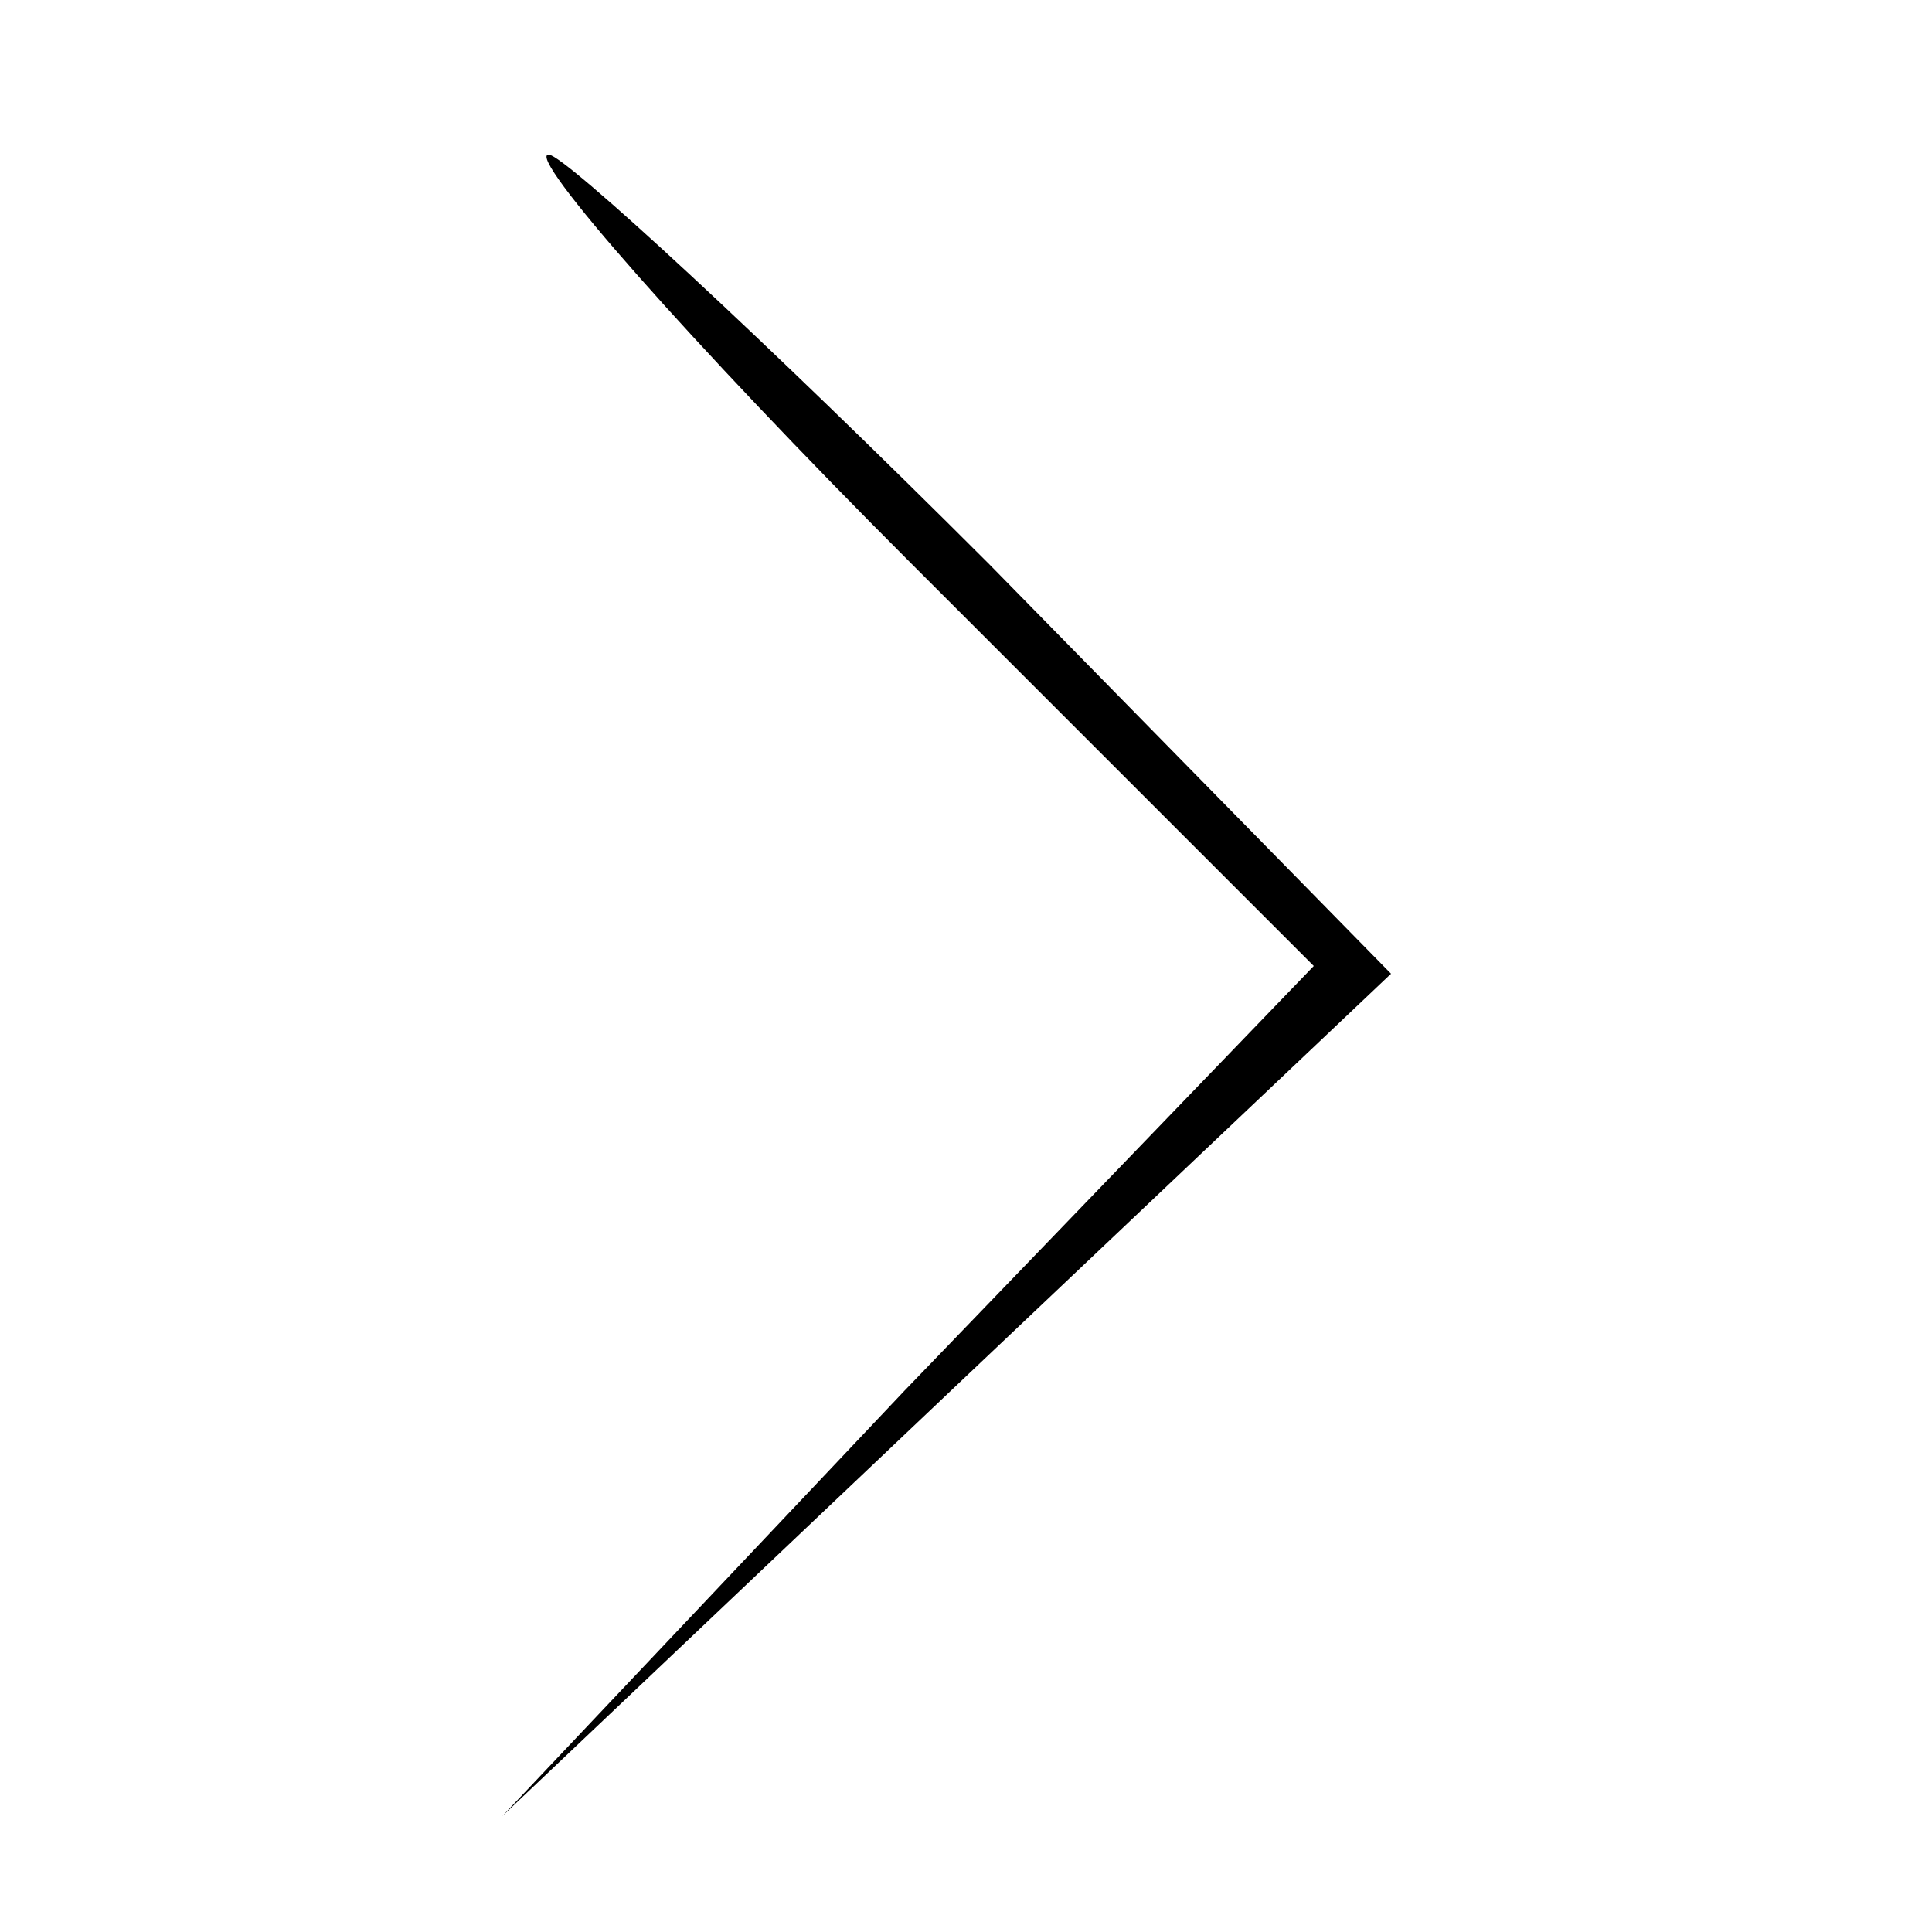
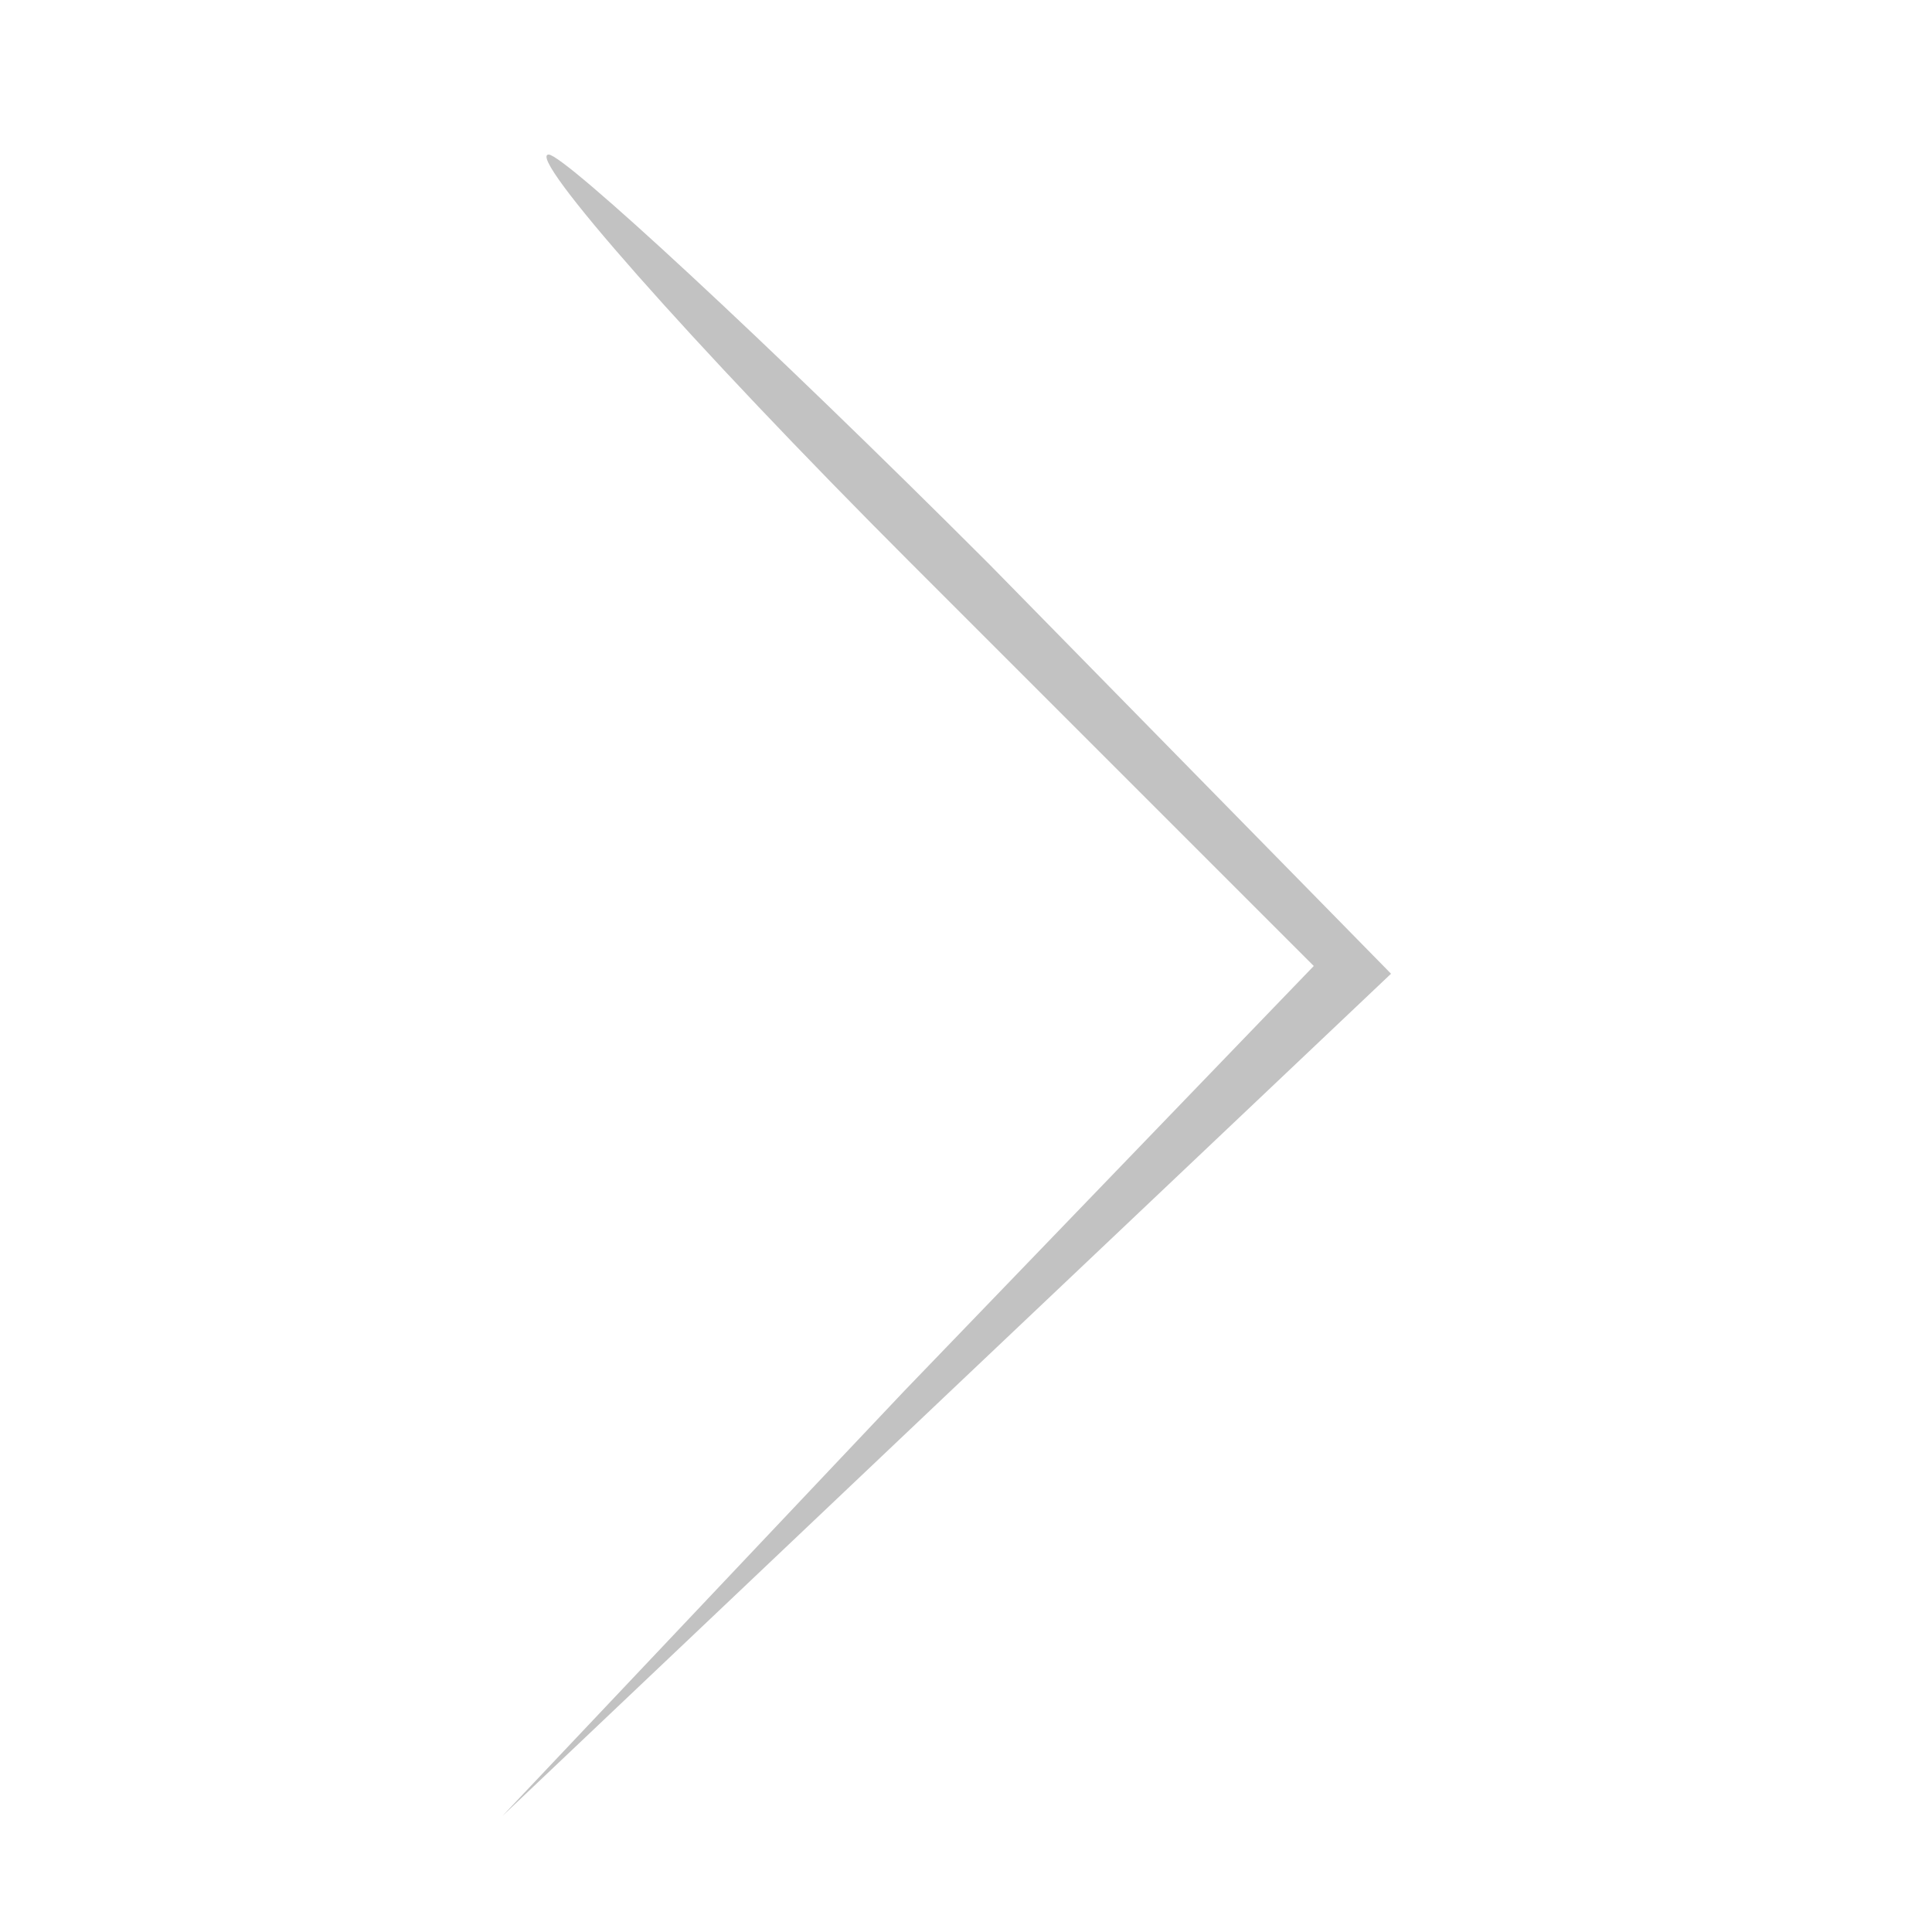
<svg xmlns="http://www.w3.org/2000/svg" version="1.0" width="25pt" height="25pt" viewBox="0 0 25 25" preserveAspectRatio="xMidYMid meet">
-   <g transform="translate(0,25) scale(0.1,-0.1)" fill="#000000" stroke="none">
+   <g transform="translate(0,25) scale(0.1,-0.1)" fill="#c2c2c2" stroke="none">
    <path d="M118 177 l52 -52 -53 -55 -52 -55 58 55 57 54 -52 53 c-29 29 -55 53 -57 53 -3 0 18 -24 47 -53z" />
  </g>
</svg>
